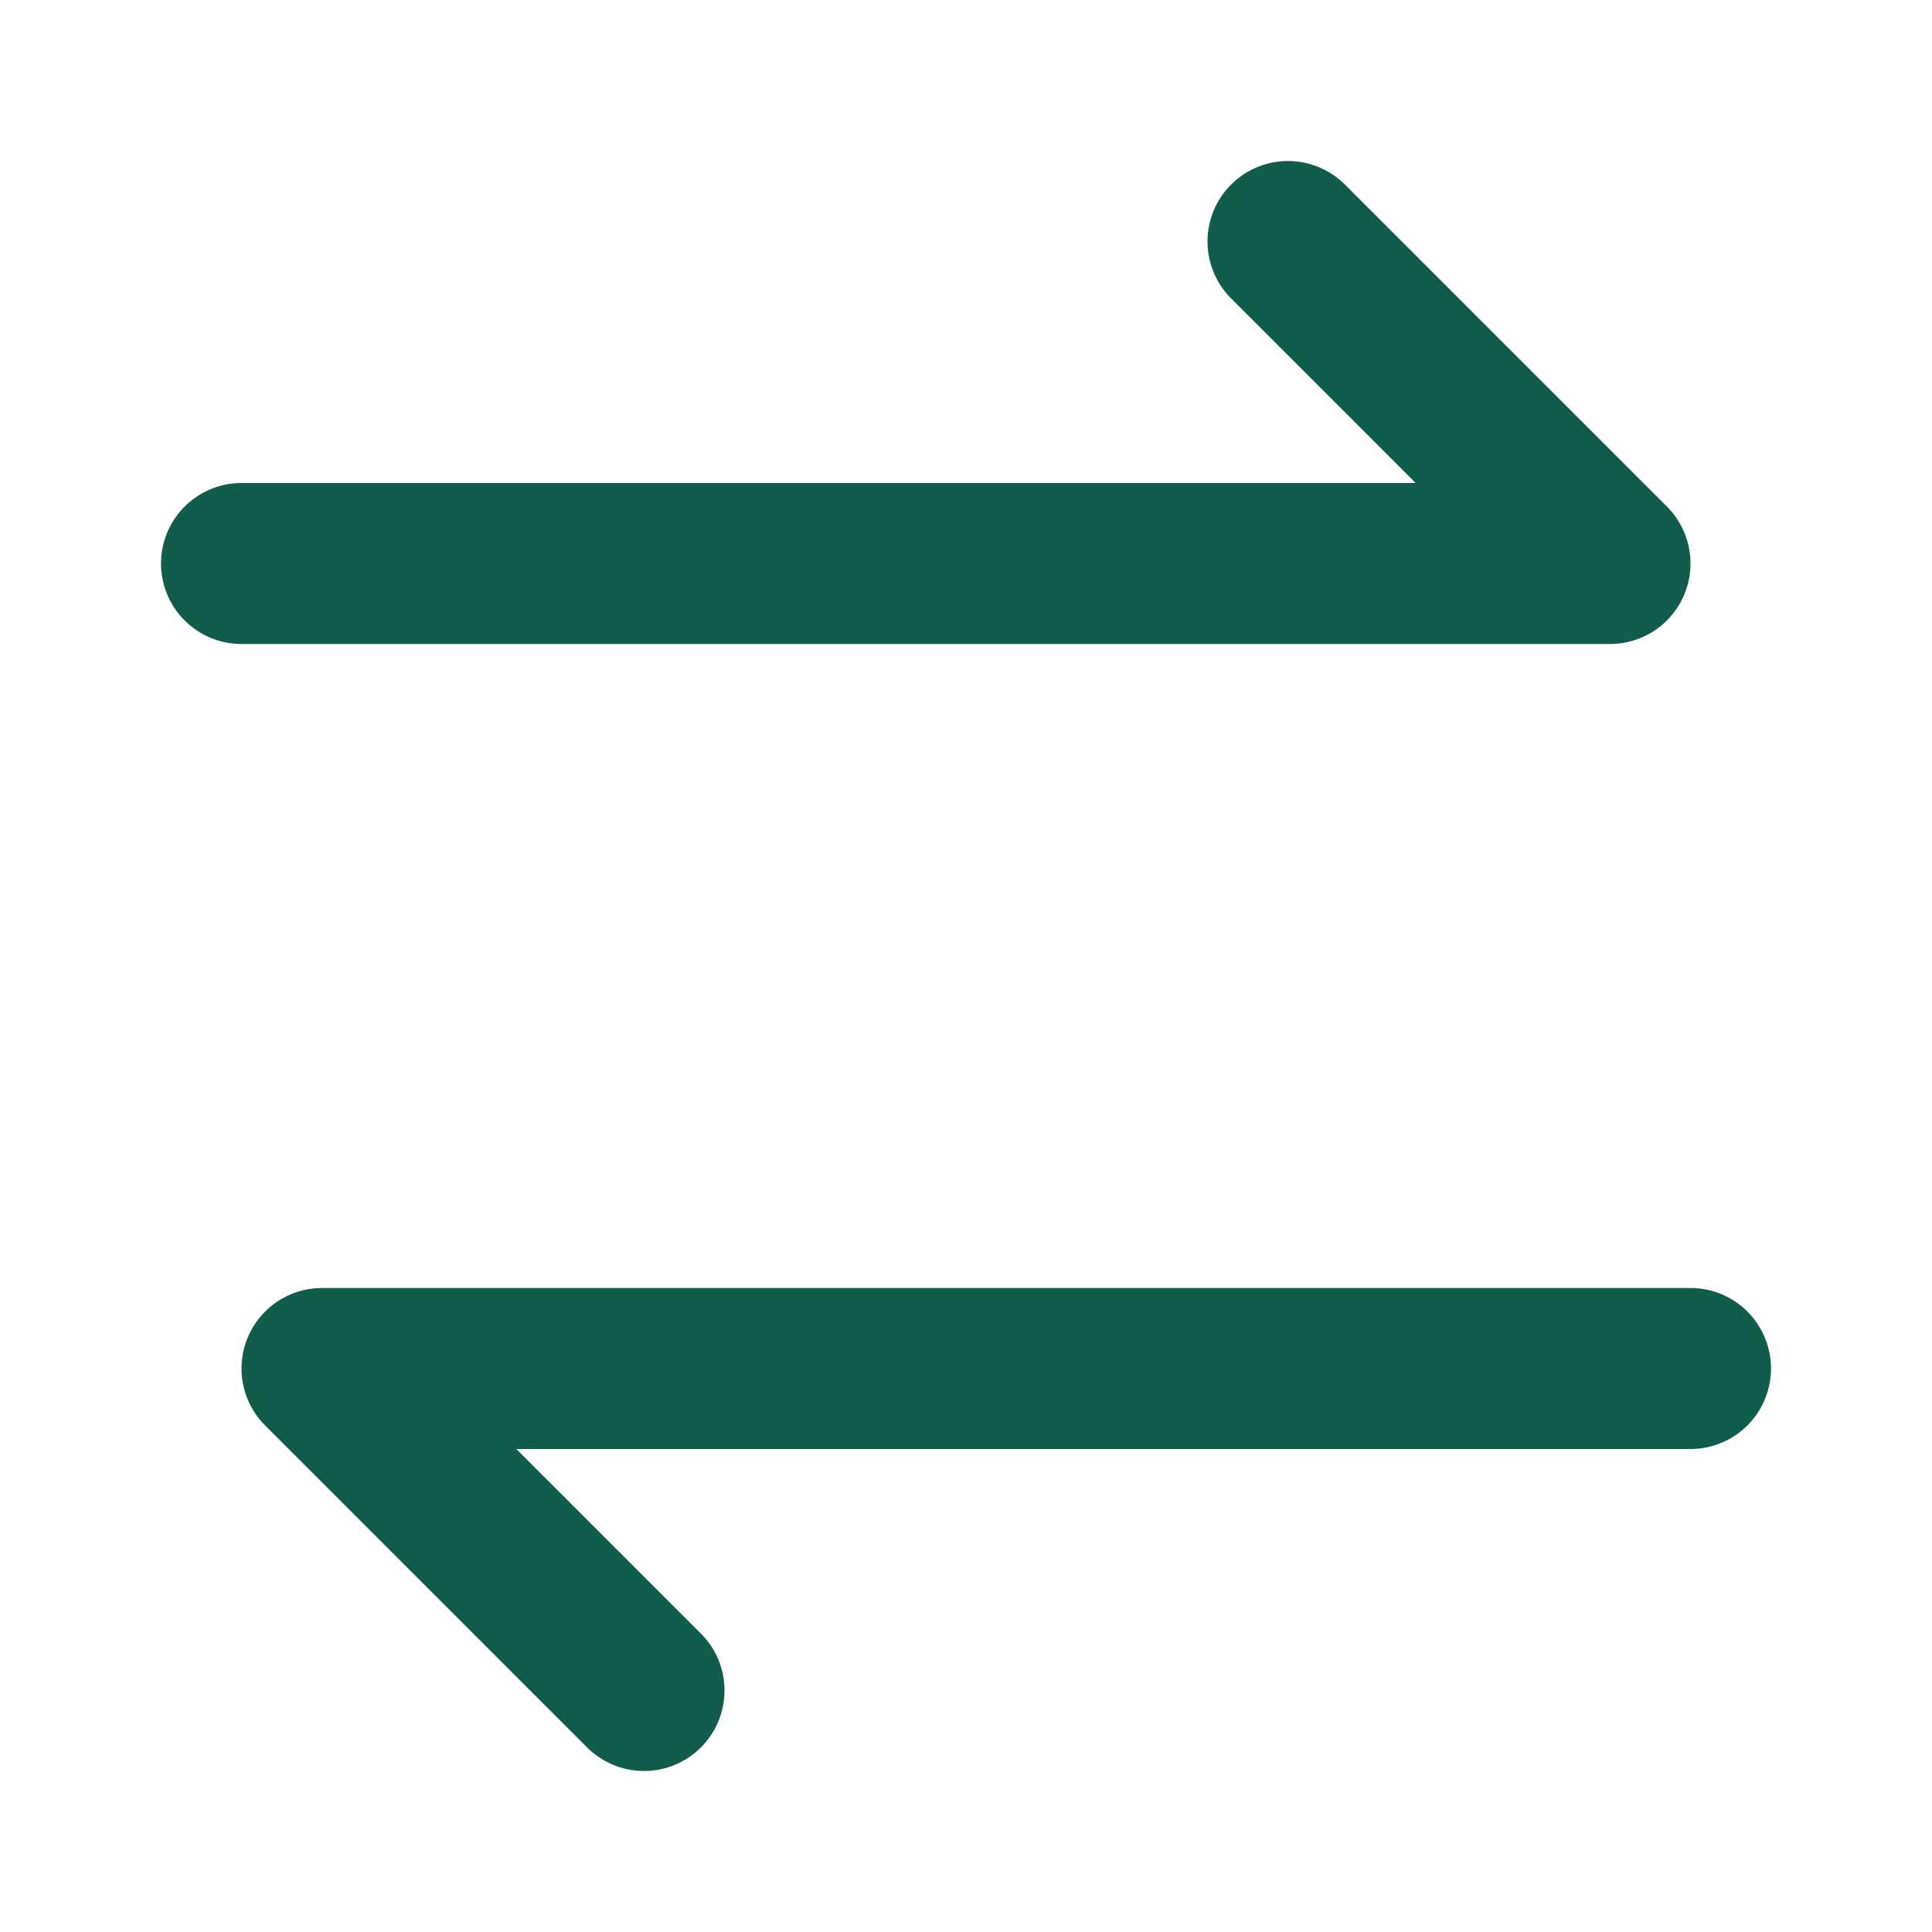
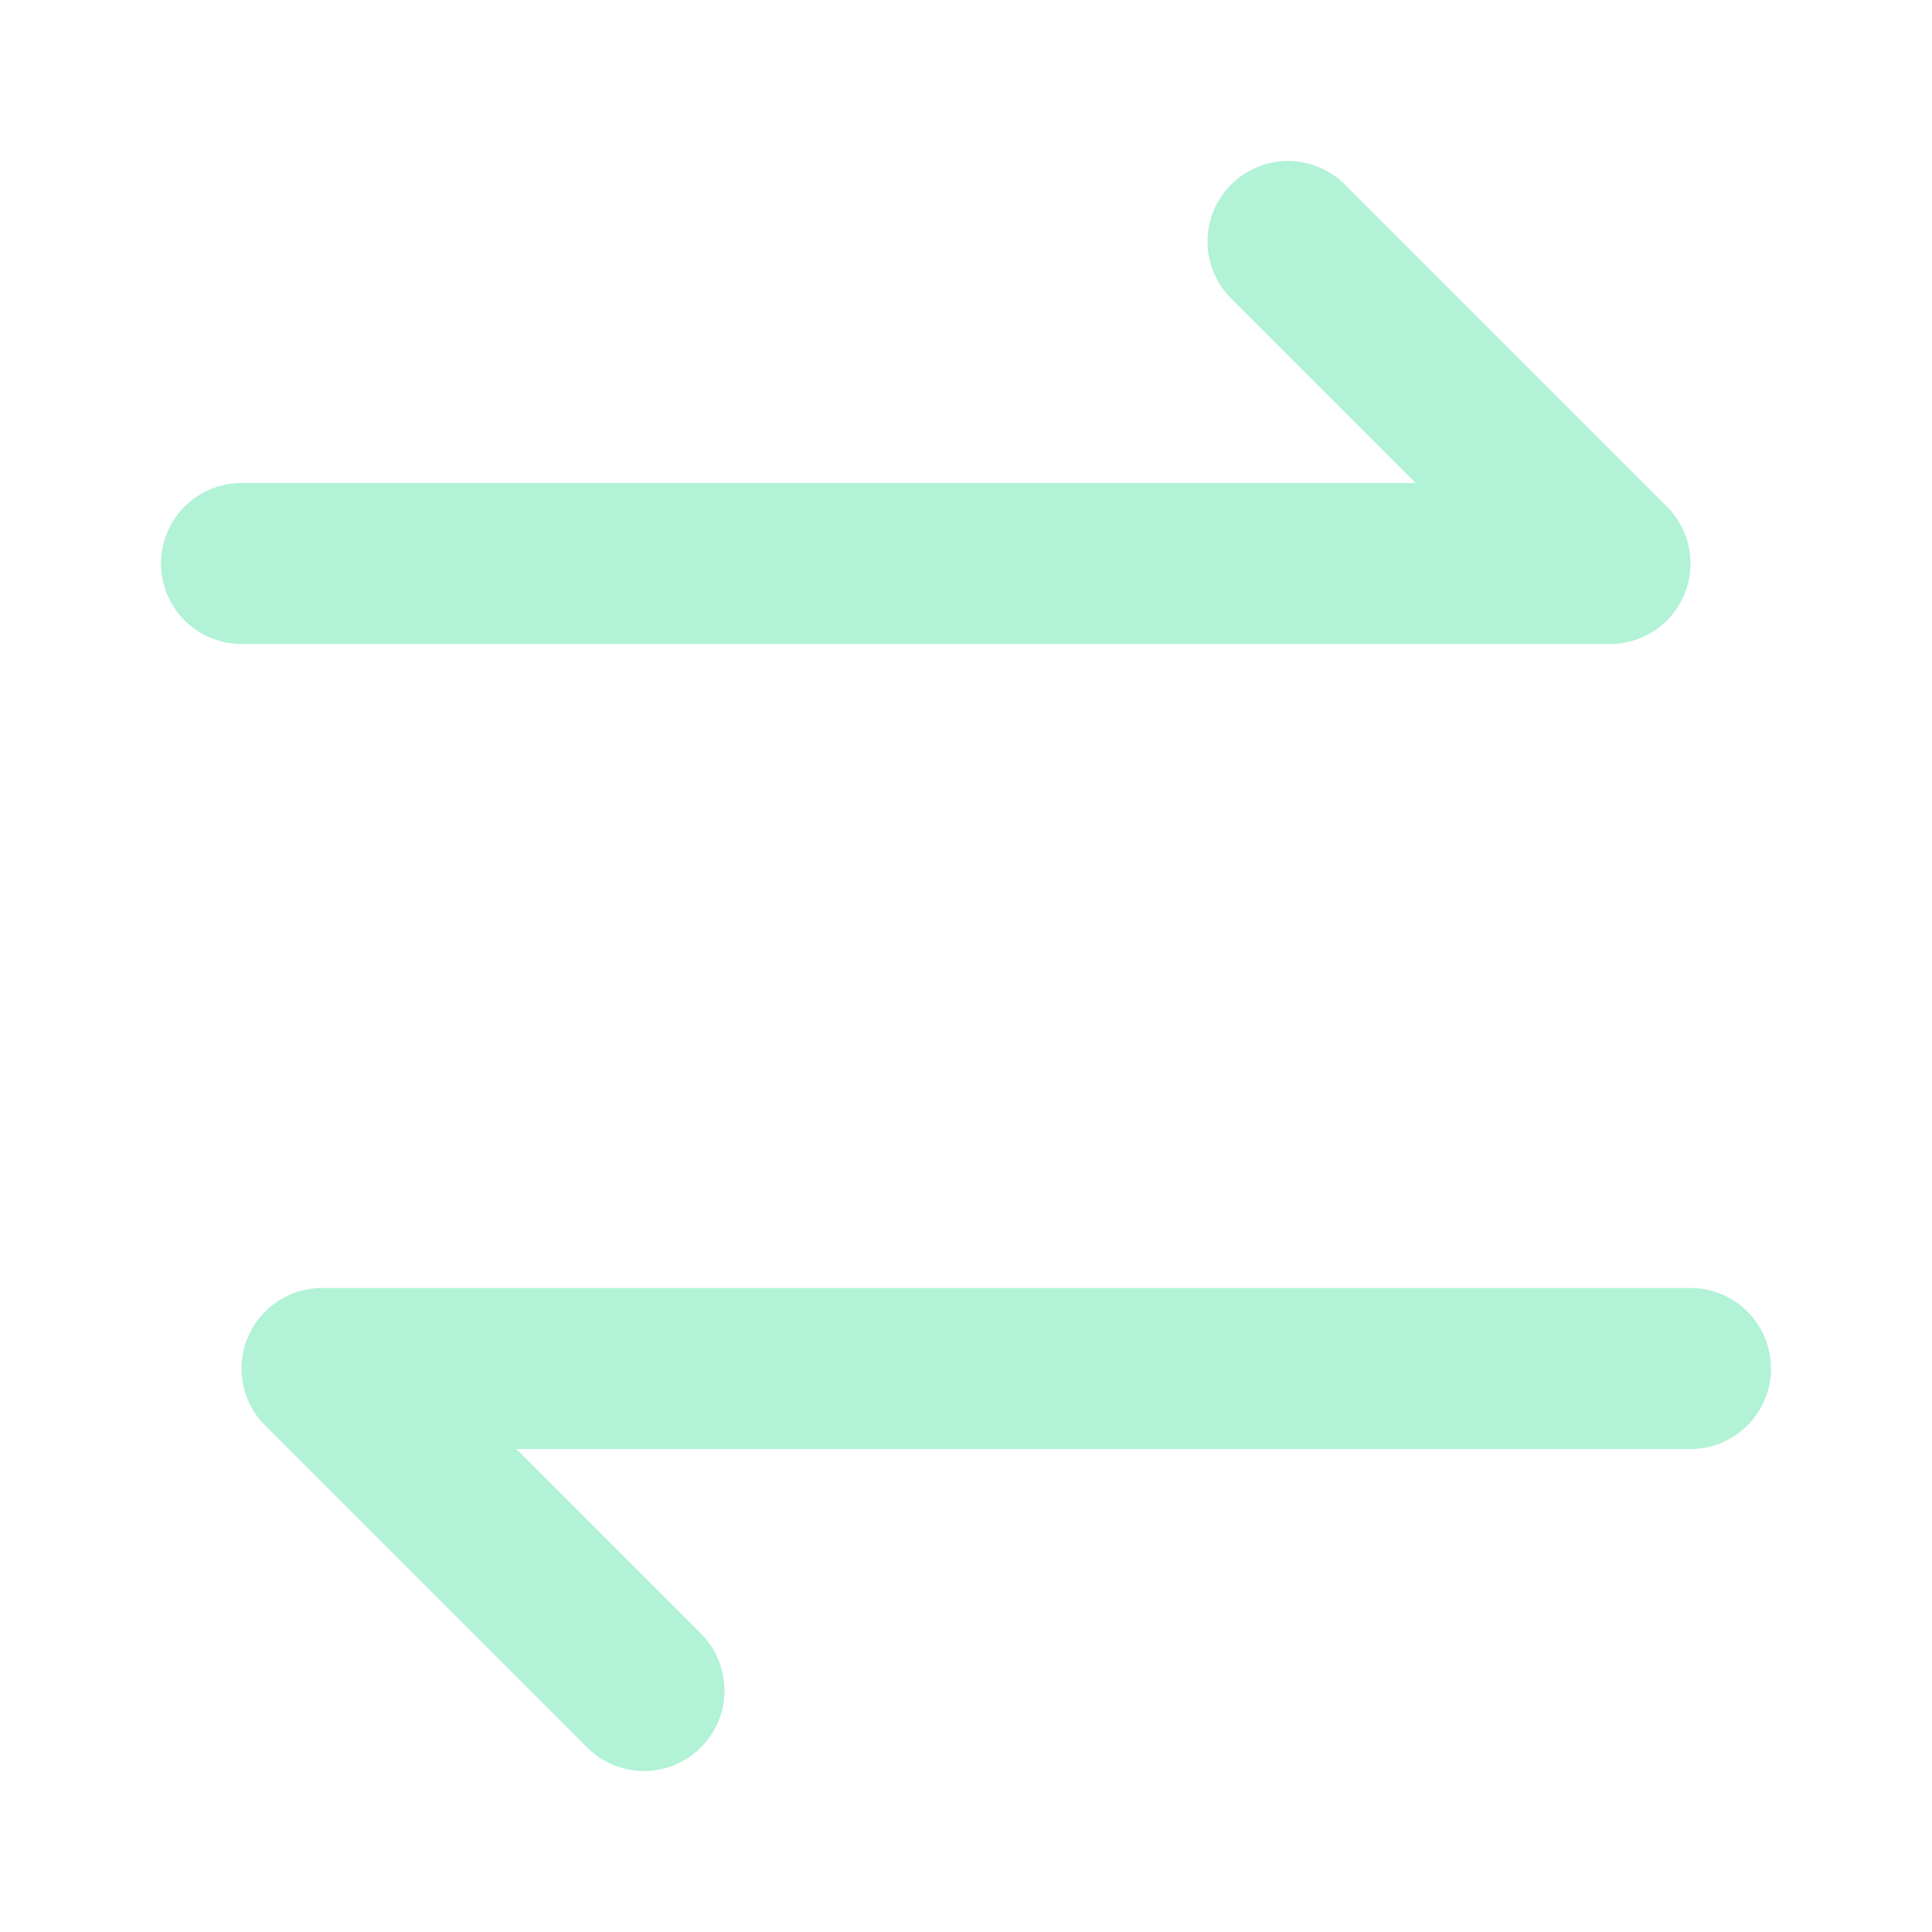
<svg xmlns="http://www.w3.org/2000/svg" width="24" height="24" viewBox="0 0 24 24" role="img" aria-labelledby="title">
-   <g fill="none" stroke="#115c4b" stroke-width="2" stroke-linecap="round" stroke-linejoin="round">
+   <g fill="none" stroke="#b2f2d6" stroke-width="2" stroke-linecap="round" stroke-linejoin="round">
    <path d="M3 7h17l-4-4m5 14H4l4 4" />
  </g>
</svg>
